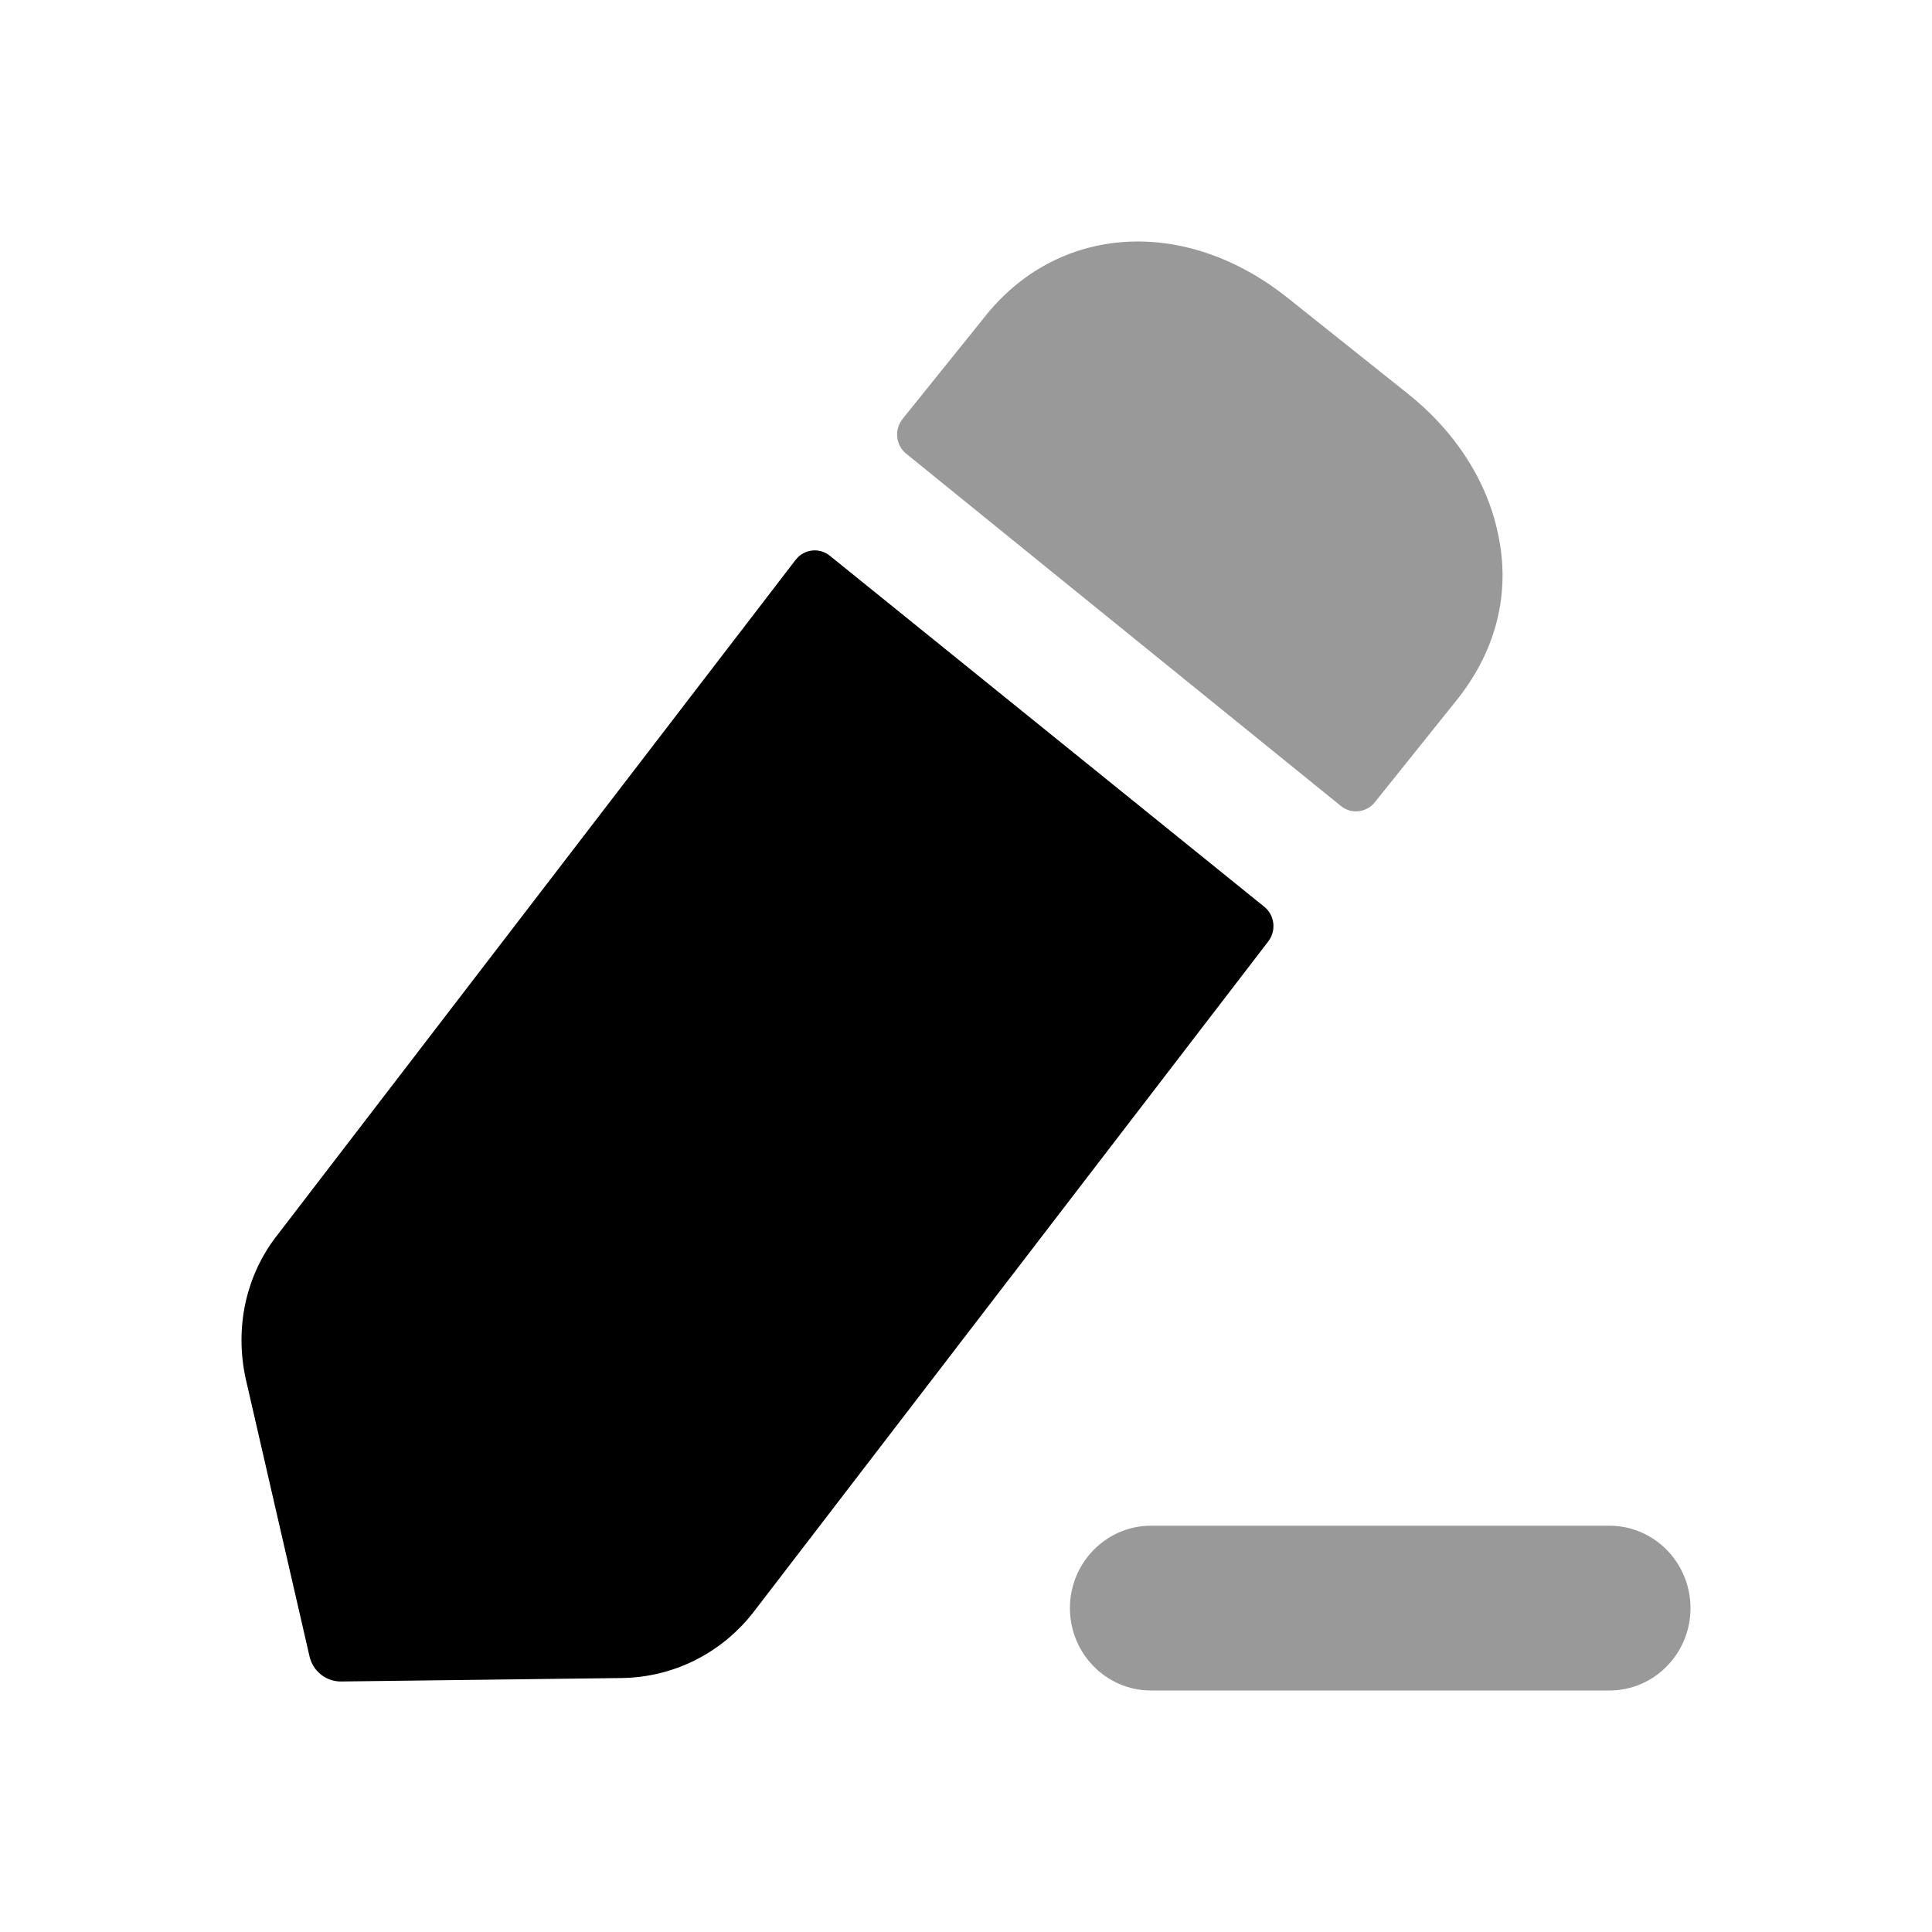
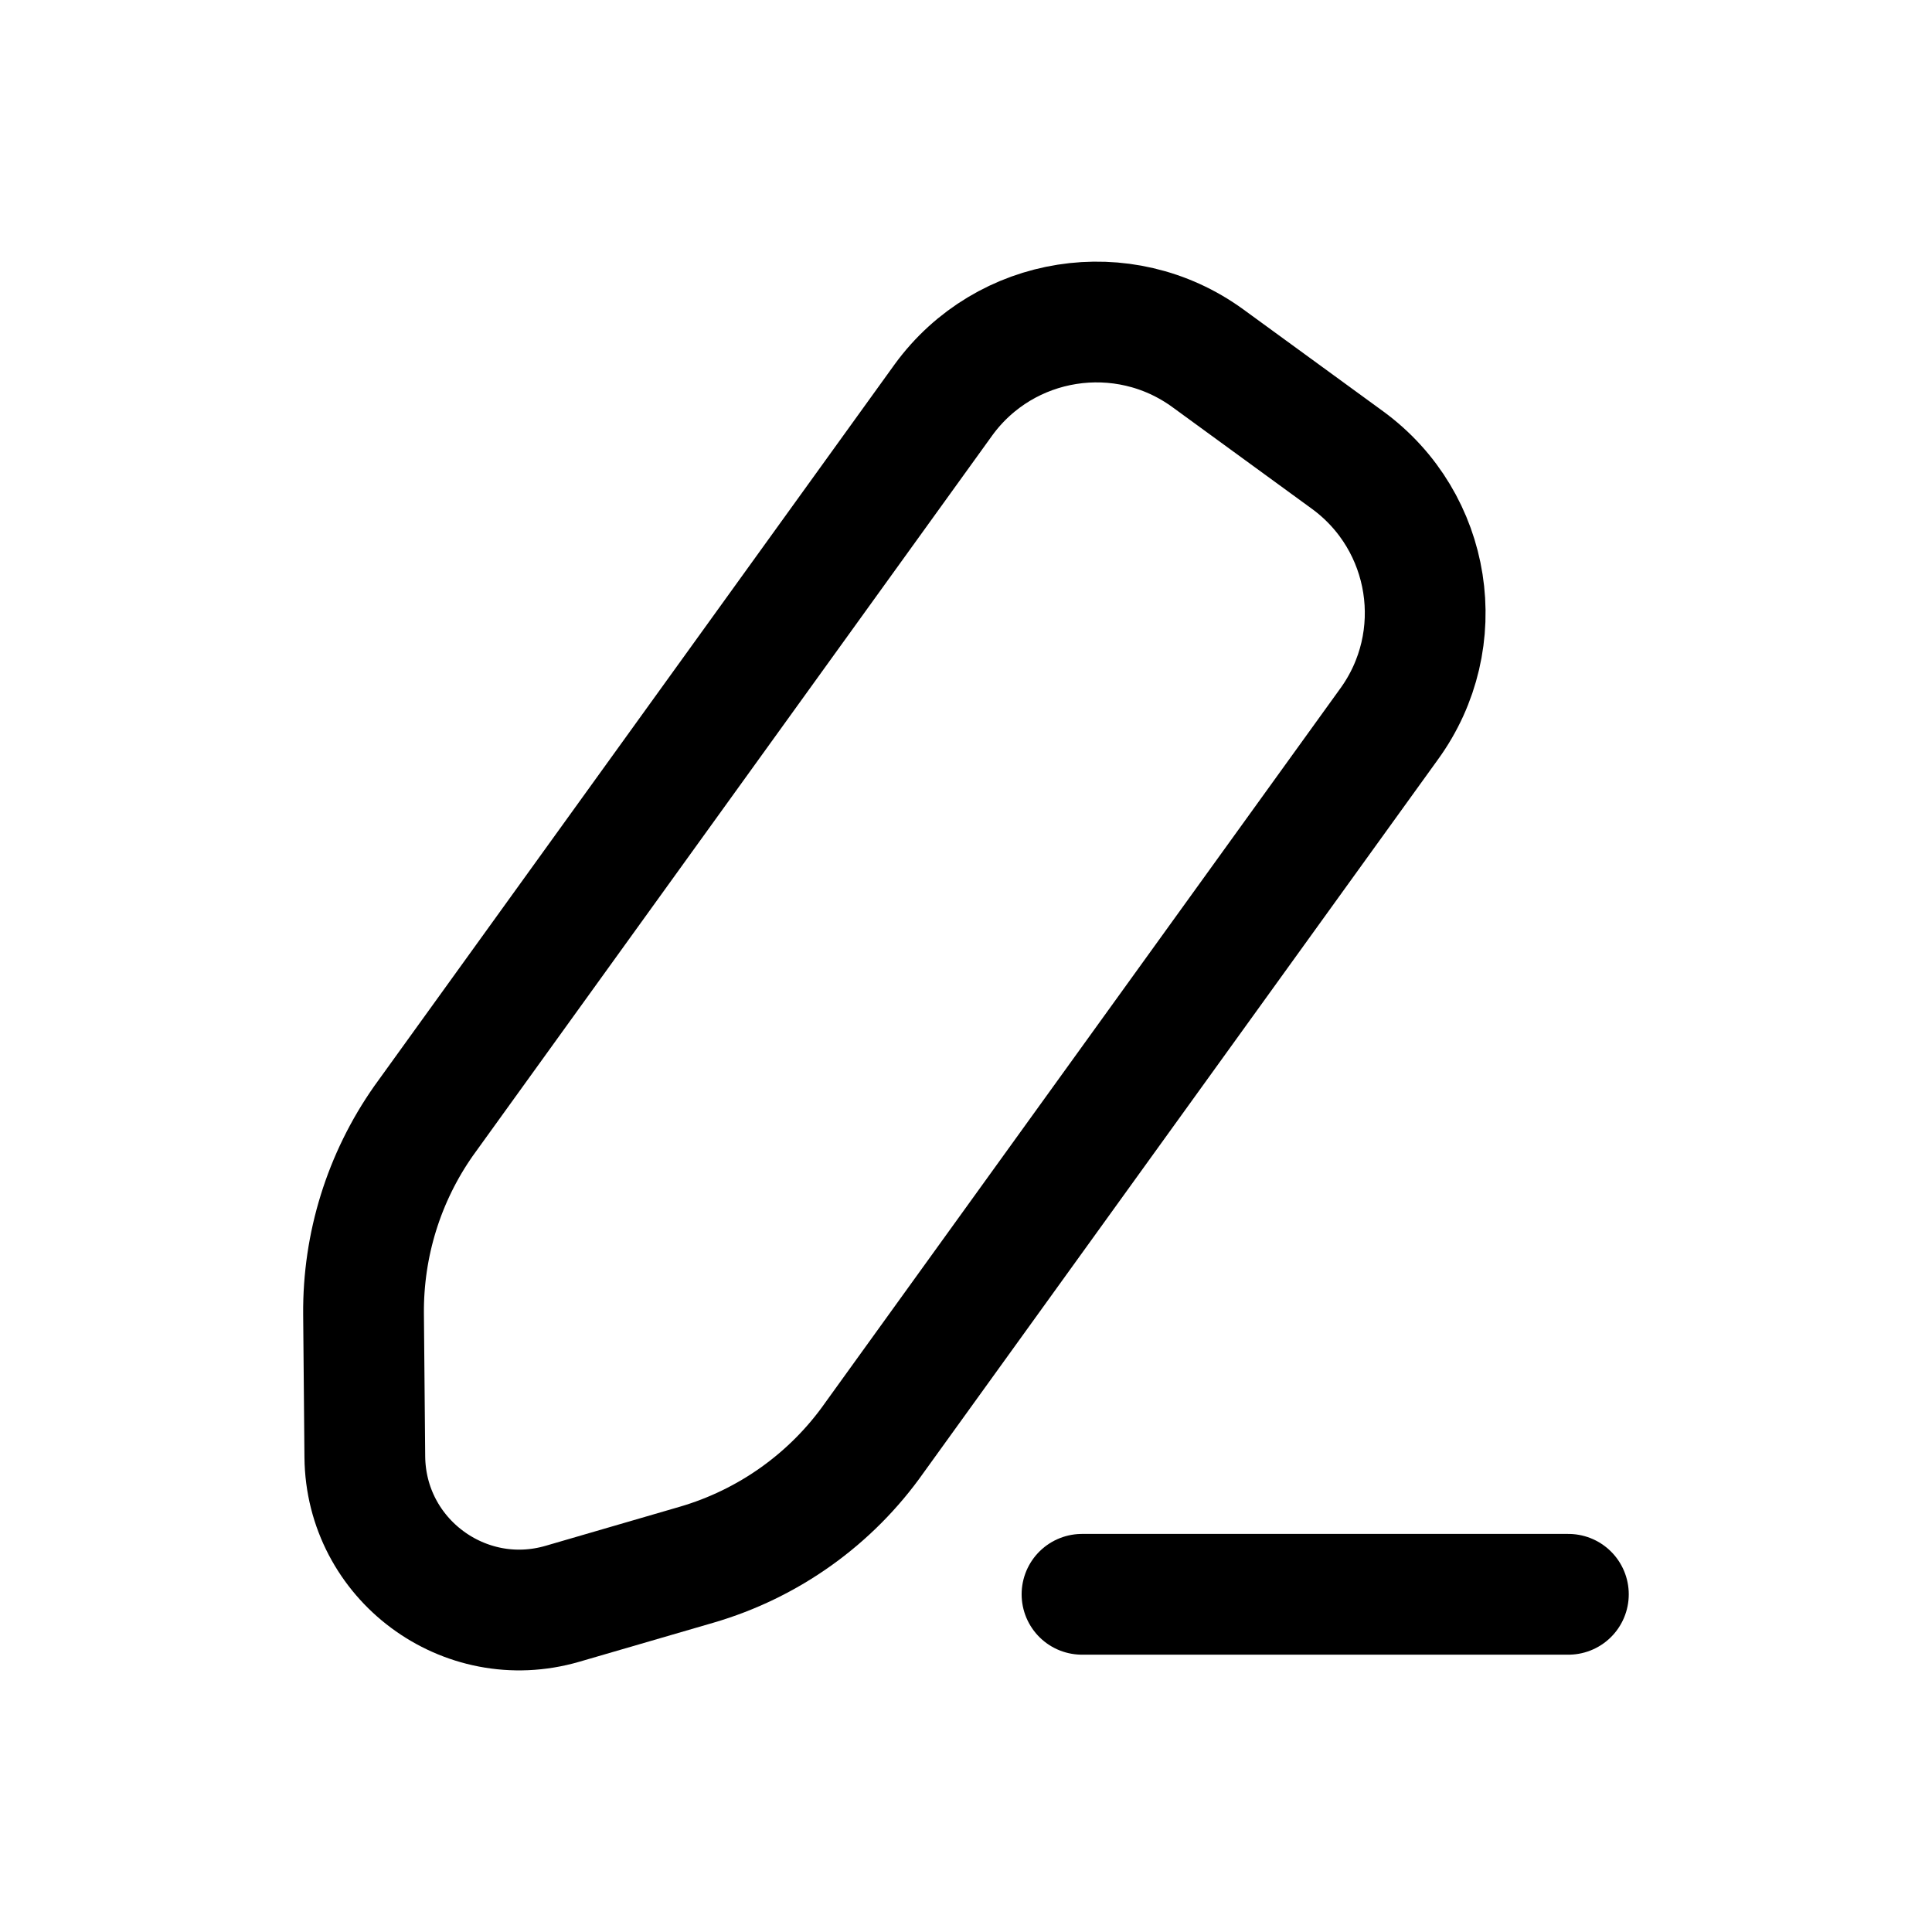
- <svg xmlns="http://www.w3.org/2000/svg" width="24px" height="24px" viewBox="0 0 24 24" version="1.1">
-   <g id="Iconly/Bulk/Edit" stroke="none" stroke-width="1" fill="none" fill-rule="evenodd">
-     <g id="Edit" transform="translate(3, 3)" fill="#000000" fill-rule="nonzero">
-       <path d="M16.993,15.953 L11.298,15.953 C10.743,15.953 10.291,16.412 10.291,16.977 C10.291,17.542 10.743,18 11.298,18 L16.993,18 C17.548,18 18,17.542 18,16.977 C18,16.412 17.548,15.953 16.993,15.953" id="Fill-1" opacity="0.4" />
-       <path d="M7.309,3.904 L12.705,8.264 C12.835,8.368 12.857,8.56 12.756,8.693 L6.359,17.028 C5.957,17.543 5.364,17.834 4.729,17.845 L1.237,17.888 C1.051,17.89 0.888,17.761 0.845,17.576 L0.052,14.126 C-0.086,13.492 0.052,12.836 0.454,12.331 L6.883,3.955 C6.986,3.821 7.178,3.797 7.309,3.904" id="Fill-3" />
-       <path d="M15.121,5.665 L14.08,6.964 C13.976,7.096 13.787,7.118 13.657,7.012 C12.392,5.989 9.154,3.363 8.256,2.635 C8.125,2.528 8.107,2.336 8.213,2.203 L9.216,0.957 C10.126,-0.215 11.713,-0.322 12.994,0.699 L14.464,1.871 C15.068,2.344 15.47,2.967 15.607,3.623 C15.766,4.344 15.597,5.053 15.121,5.665" id="Fill-5" opacity="0.4" />
-     </g>
-   </g>
+ <svg xmlns="http://www.w3.org/2000/svg" width="24" height="24" viewBox="0 0 24 24" fill="none">
+   <path d="M13.441 19.805H19.483" stroke="#000000" stroke-width="1.5" stroke-linecap="round" stroke-linejoin="round" />
+   <path d="M6.986 19.923L8.652 19.438C9.548 19.177 10.329 18.619 10.864 17.857L17.253 8.998C18.018 7.948 17.787 6.479 16.738 5.714L15.004 4.45C13.955 3.687 12.485 3.918 11.721 4.966L5.262 13.924C4.769 14.626 4.509 15.464 4.516 16.322L4.532 18.098C4.544 19.369 5.766 20.277 6.986 19.923Z" stroke="#000000" stroke-width="1.5" stroke-linecap="round" stroke-linejoin="round" />
</svg>
